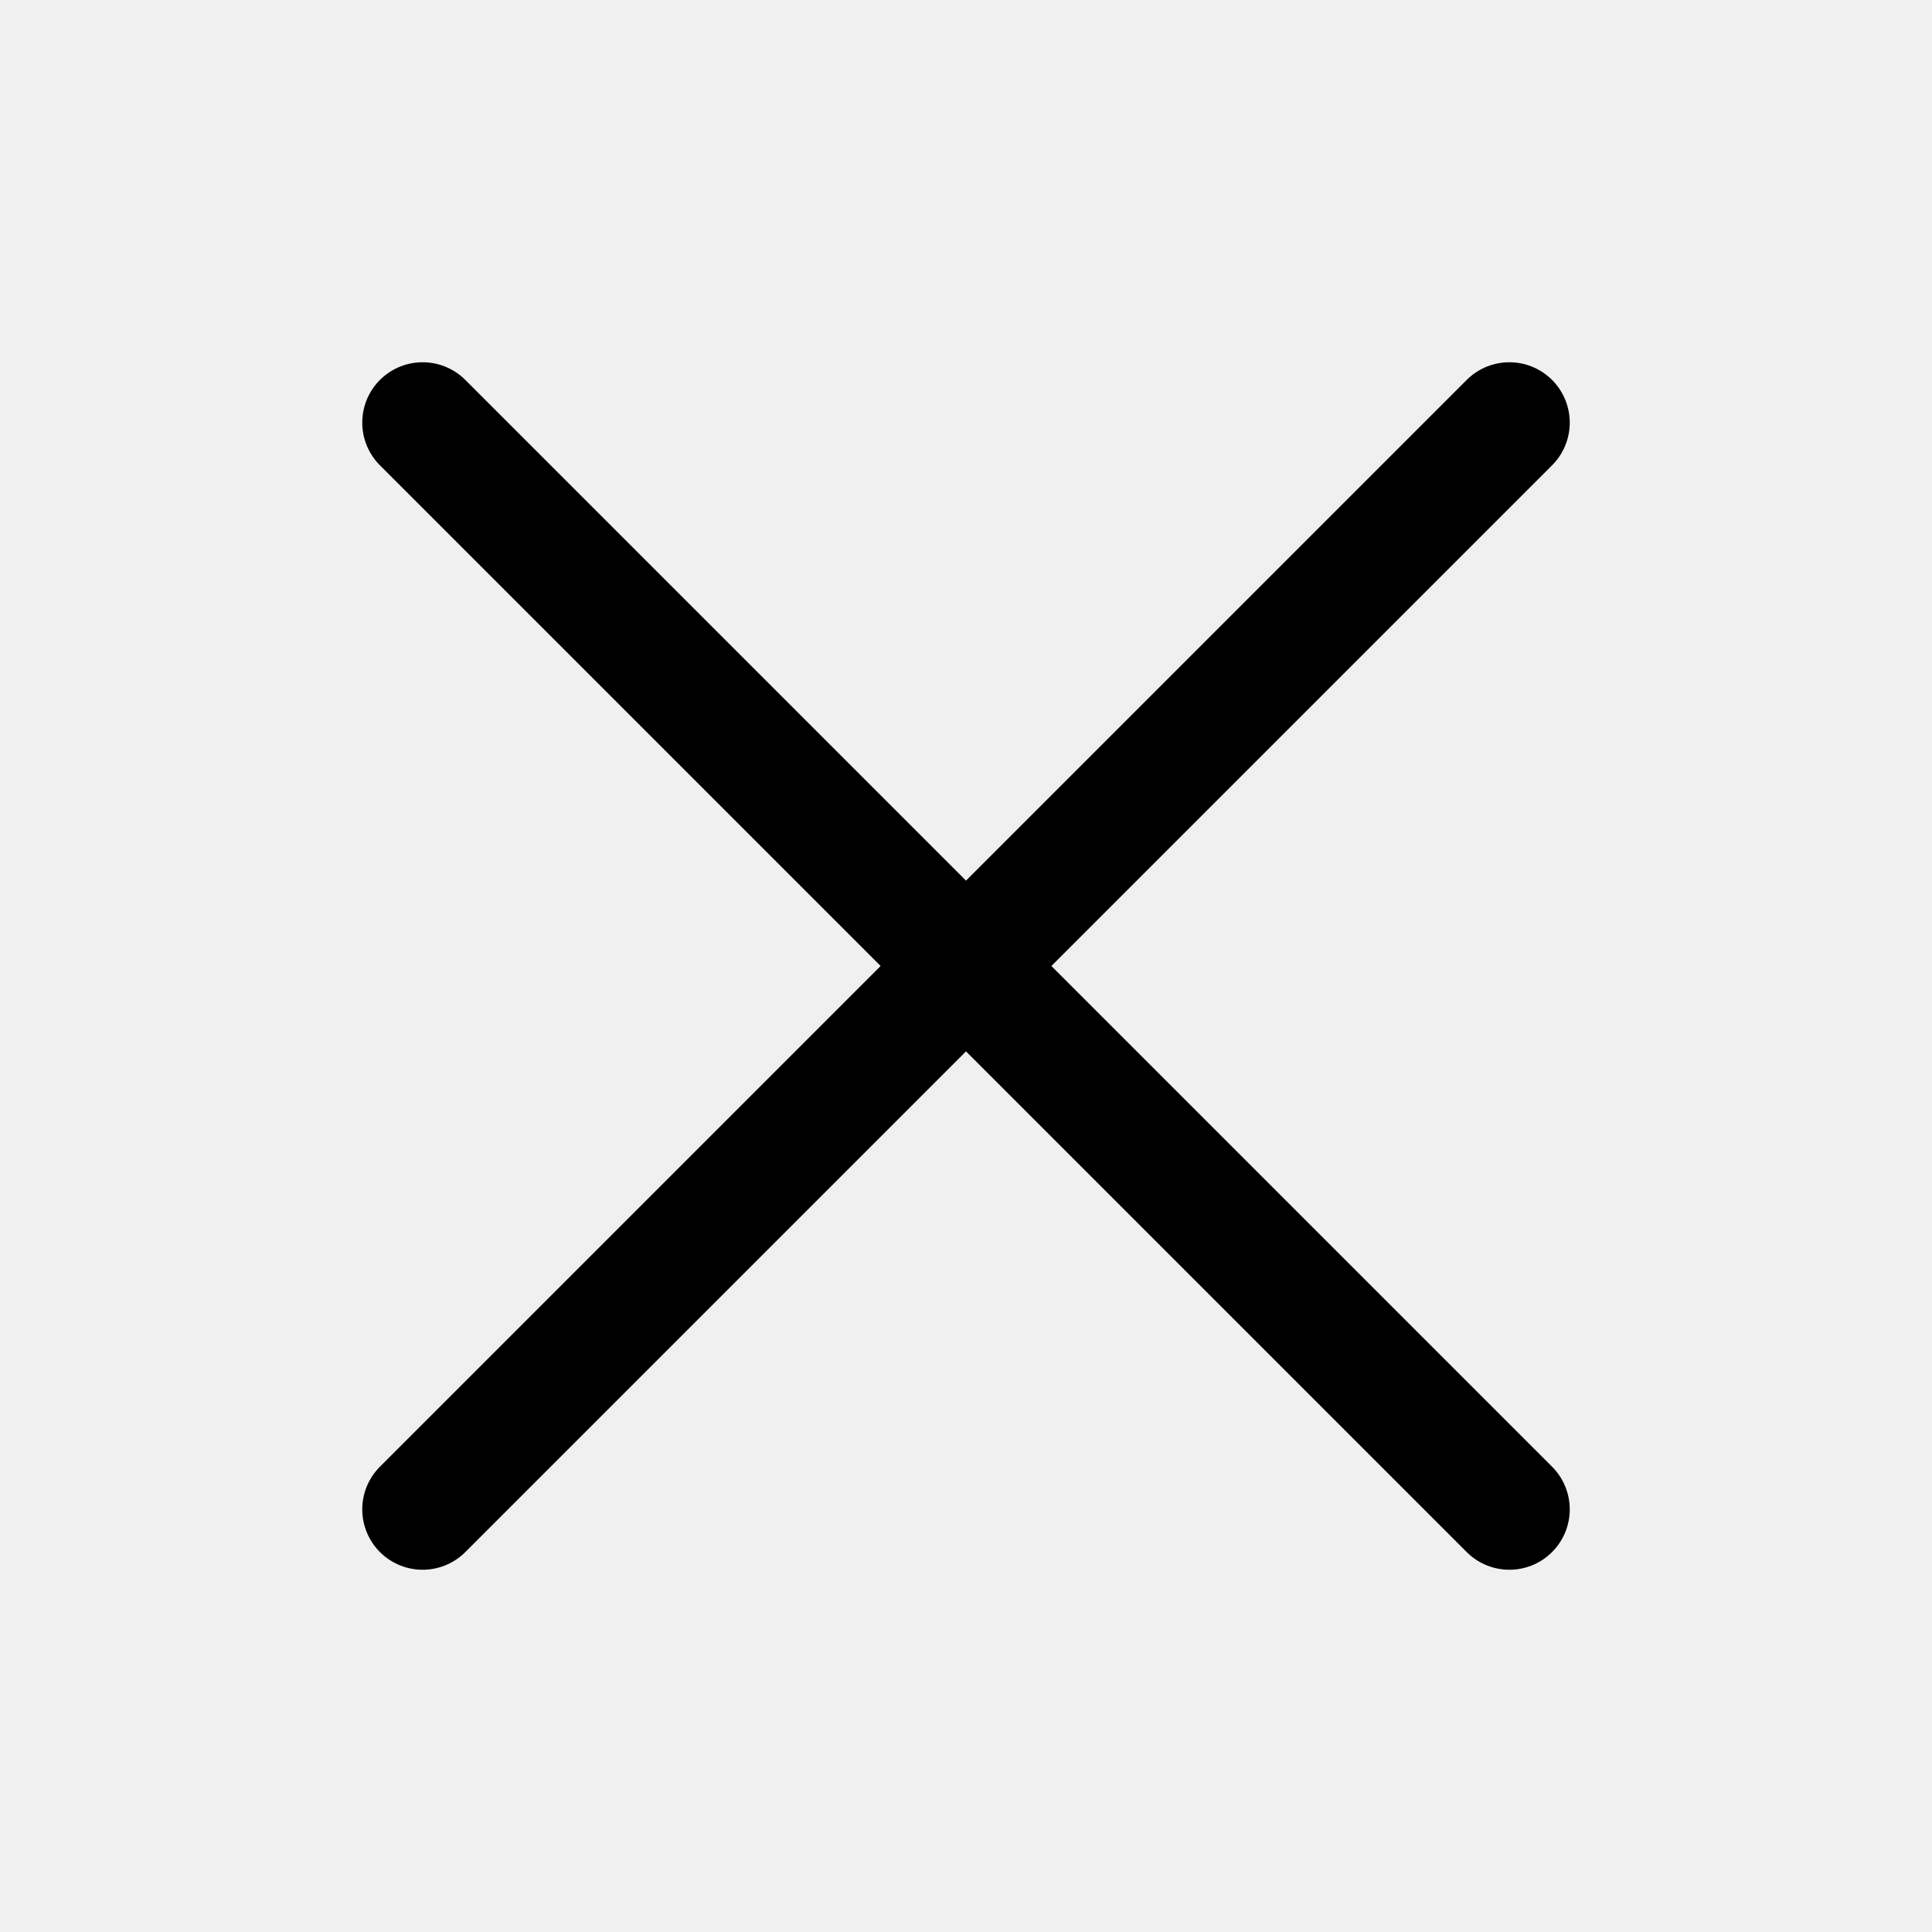
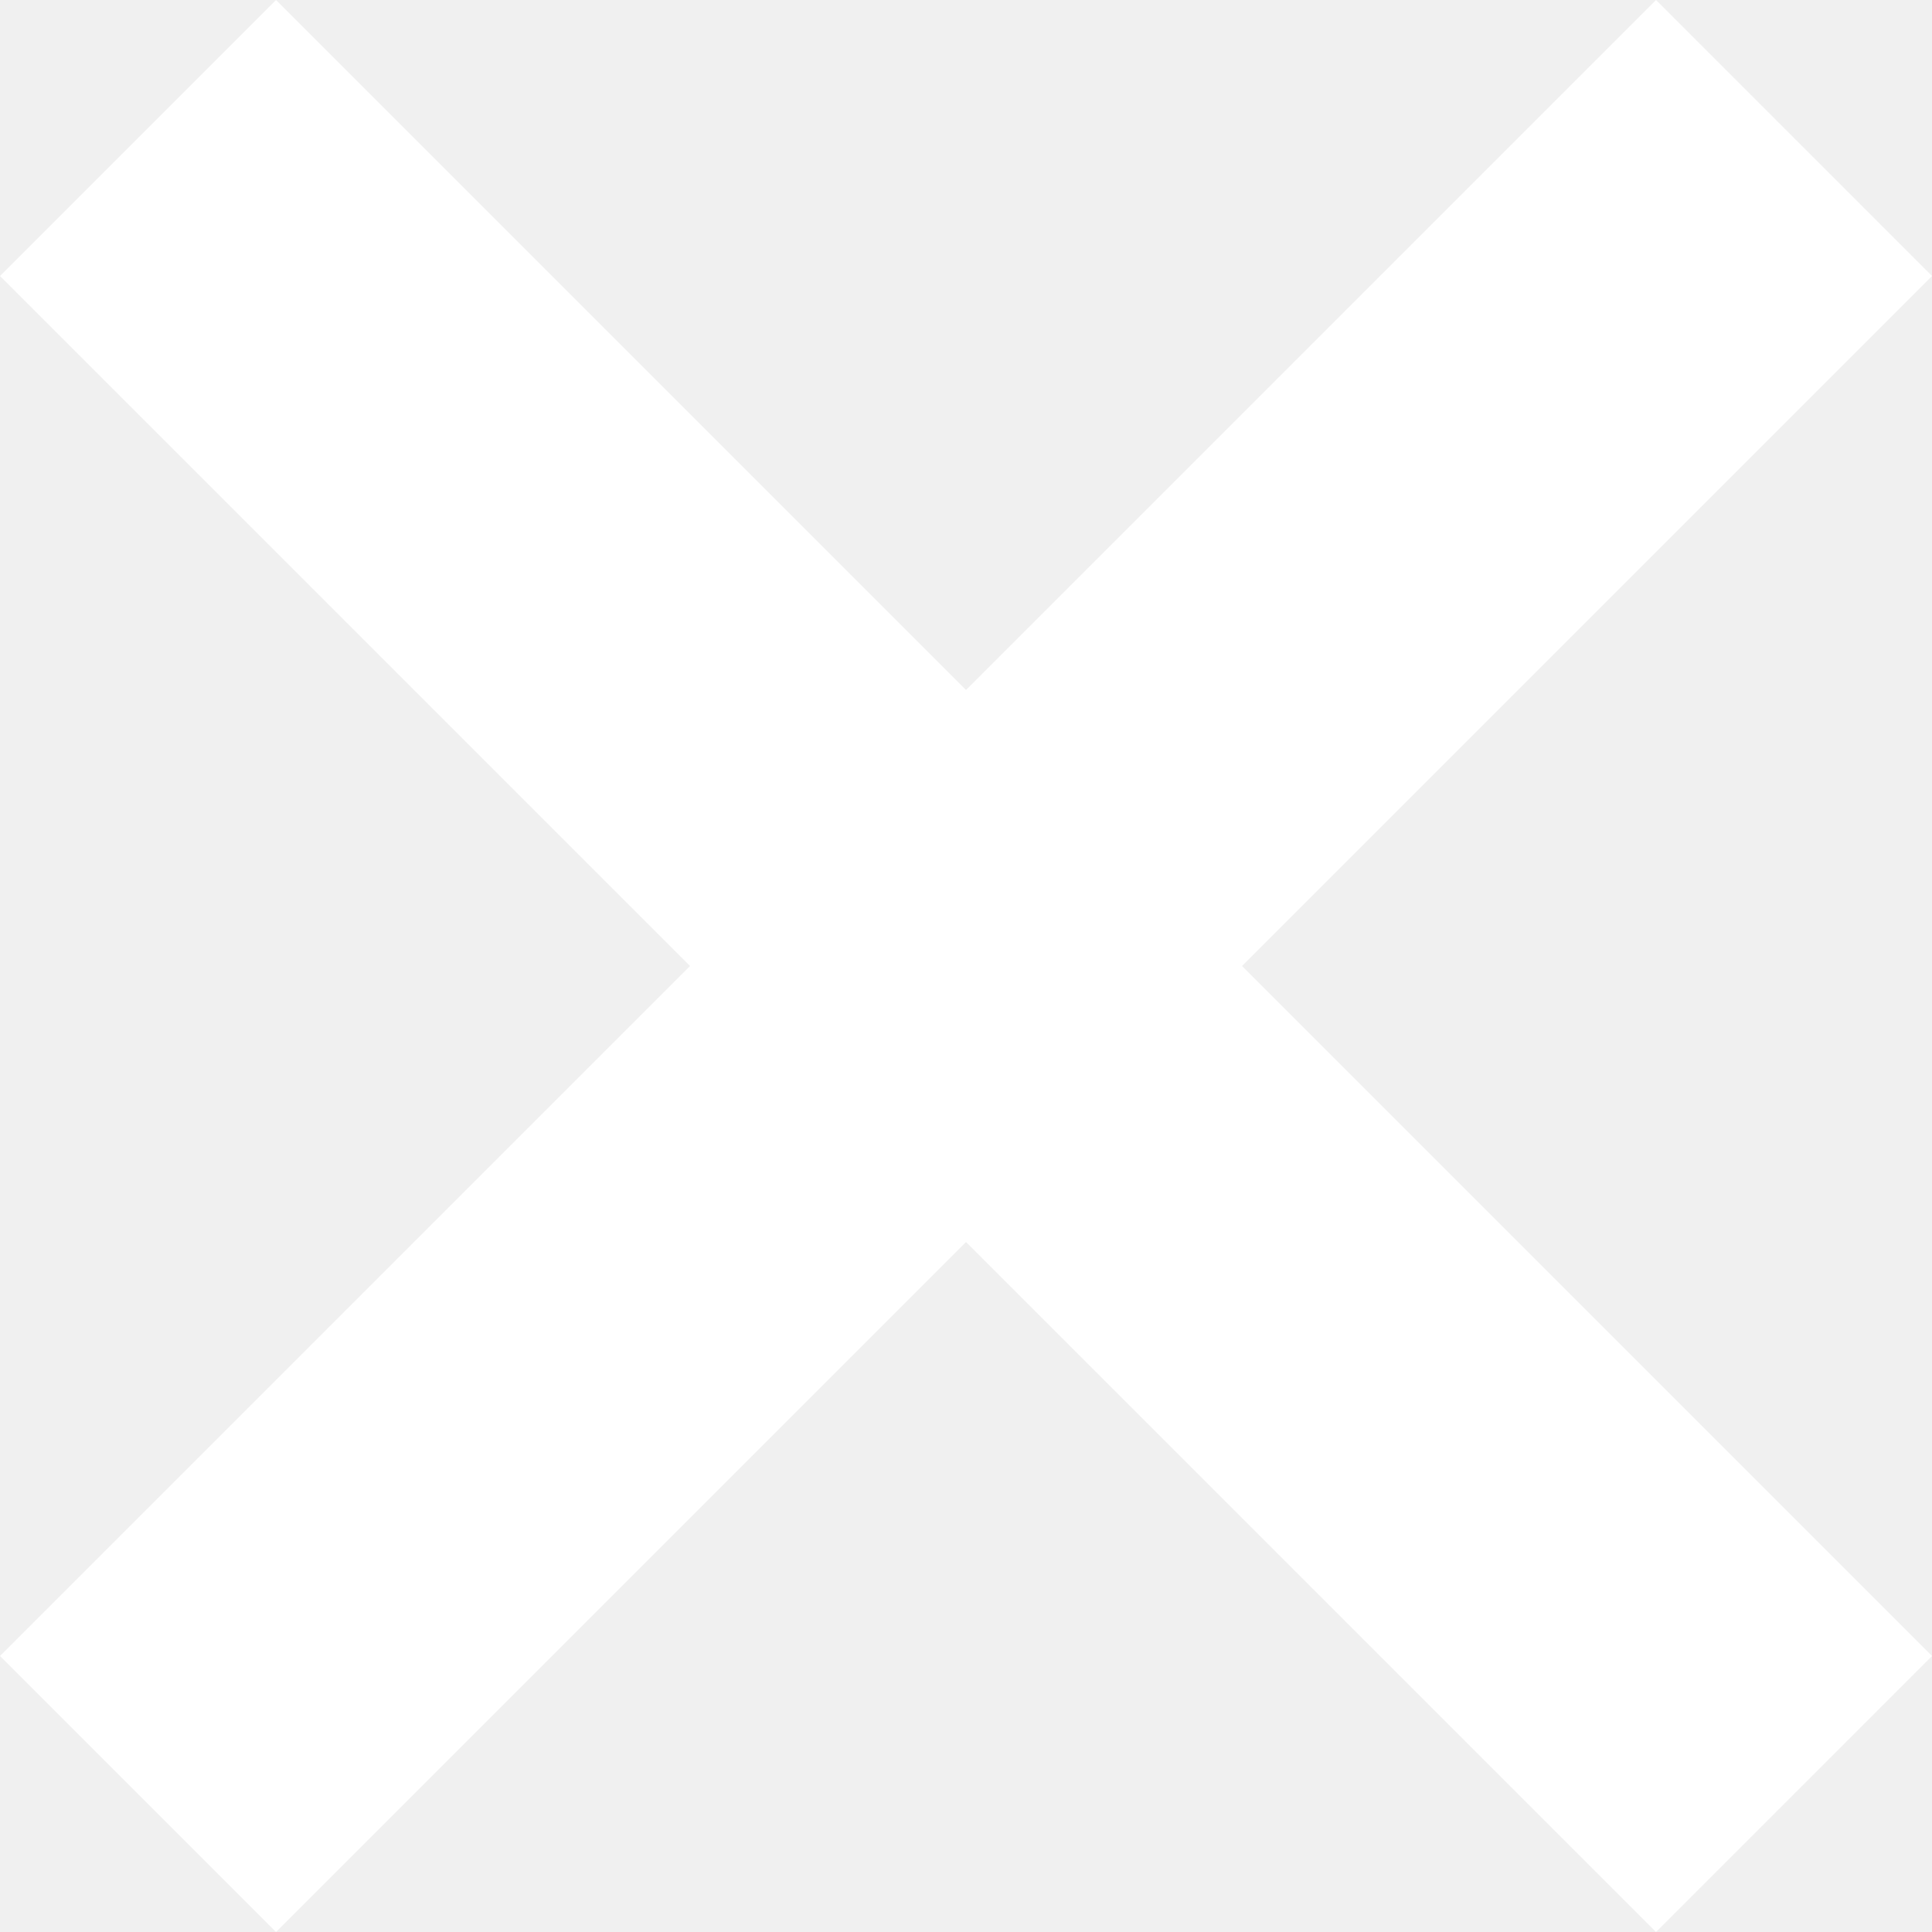
- <svg xmlns="http://www.w3.org/2000/svg" viewBox="0 0 32 32">
-   <defs>
-     <style>.cls-1{fill:none;stroke:#000;stroke-linecap:round;stroke-linejoin:round;stroke-width:2px;}</style>
-   </defs>
-   <g id="cross">
-     <line class="cls-1" x1="7" x2="25" y1="7" y2="25" />
-     <line class="cls-1" x1="7" x2="25" y1="25" y2="7" />
+ <svg xmlns="http://www.w3.org/2000/svg" version="1.1" id="Capa_1" x="0px" y="0px" viewBox="0 0 28 28" style="enable-background:new 0 0 28 28;" xml:space="preserve">
+   <g>
+     <path style="fill:#fff;" d="M0,24l4,4l10-10l10,10l4-4L18,14L28,4l-4-4L14,10L4,0L0,4l10,10L0,24z" />
  </g>
+   <g>
+ </g>
+   <g>
+ </g>
+   <g>
+ </g>
+   <g>
+ </g>
+   <g>
+ </g>
+   <g>
+ </g>
+   <g>
+ </g>
+   <g>
+ </g>
+   <g>
+ </g>
+   <g>
+ </g>
+   <g>
+ </g>
+   <g>
+ </g>
+   <g>
+ </g>
+   <g>
+ </g>
+   <g>
+ </g>
</svg>
